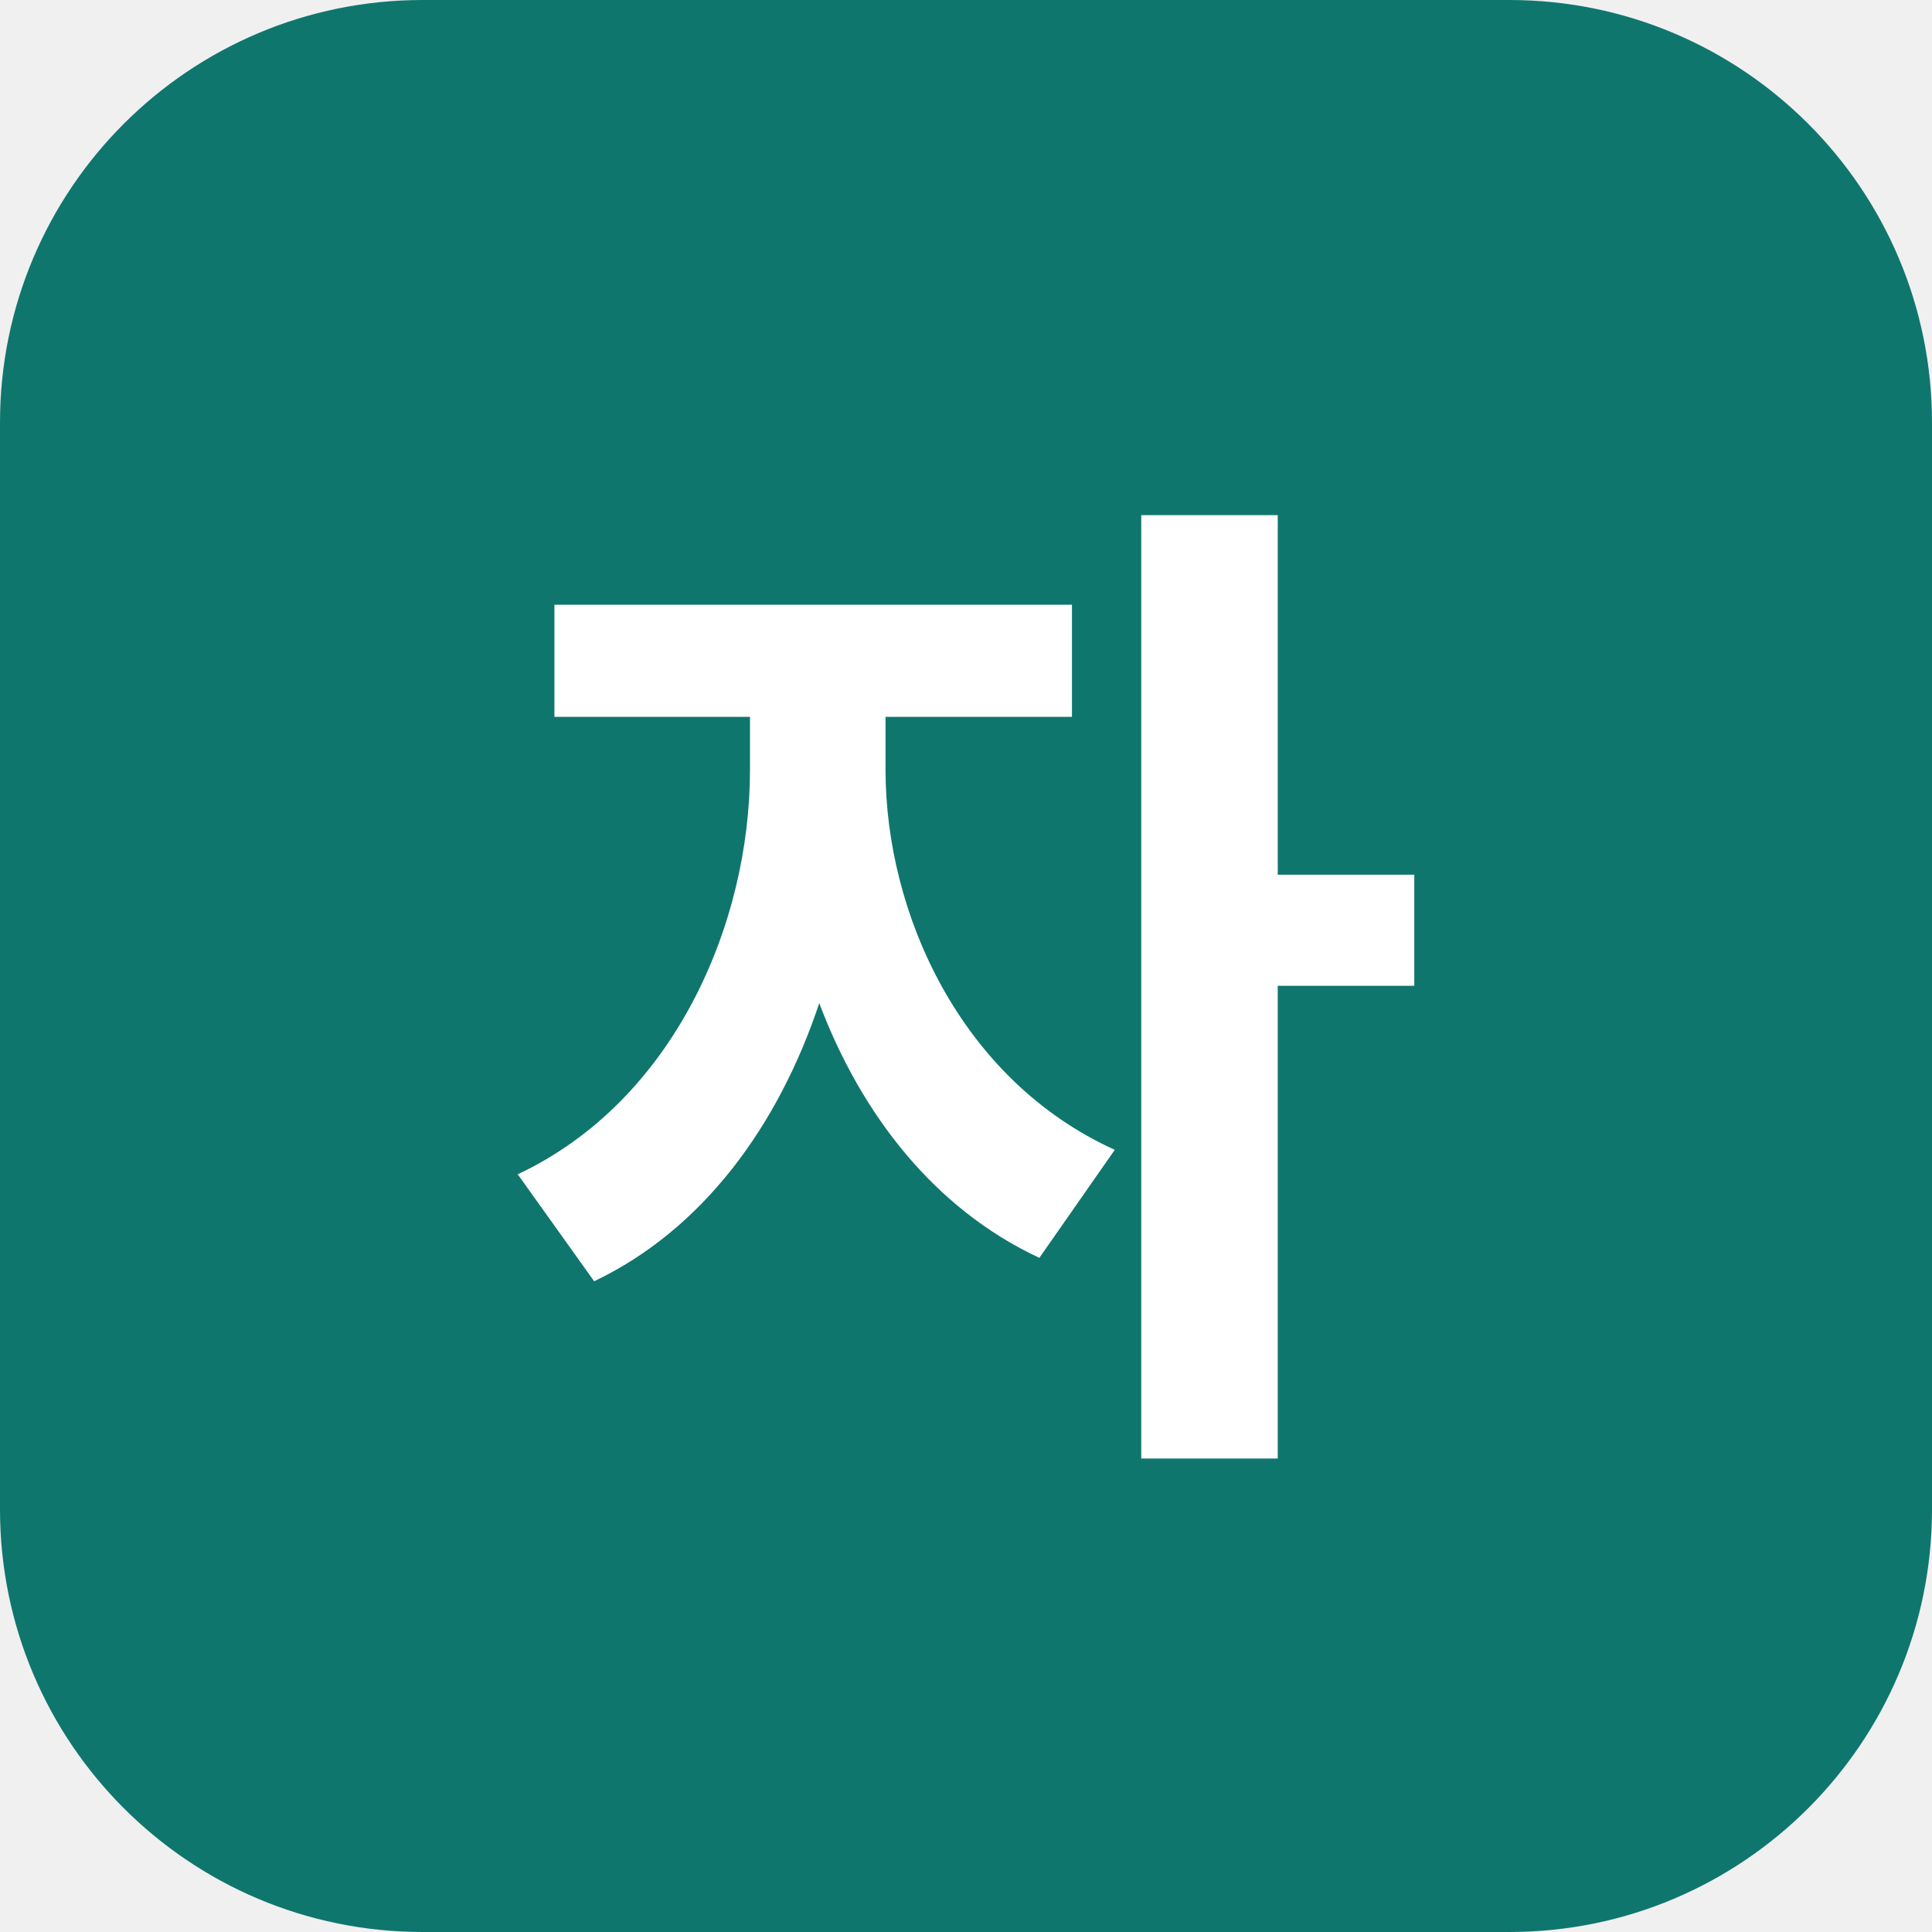
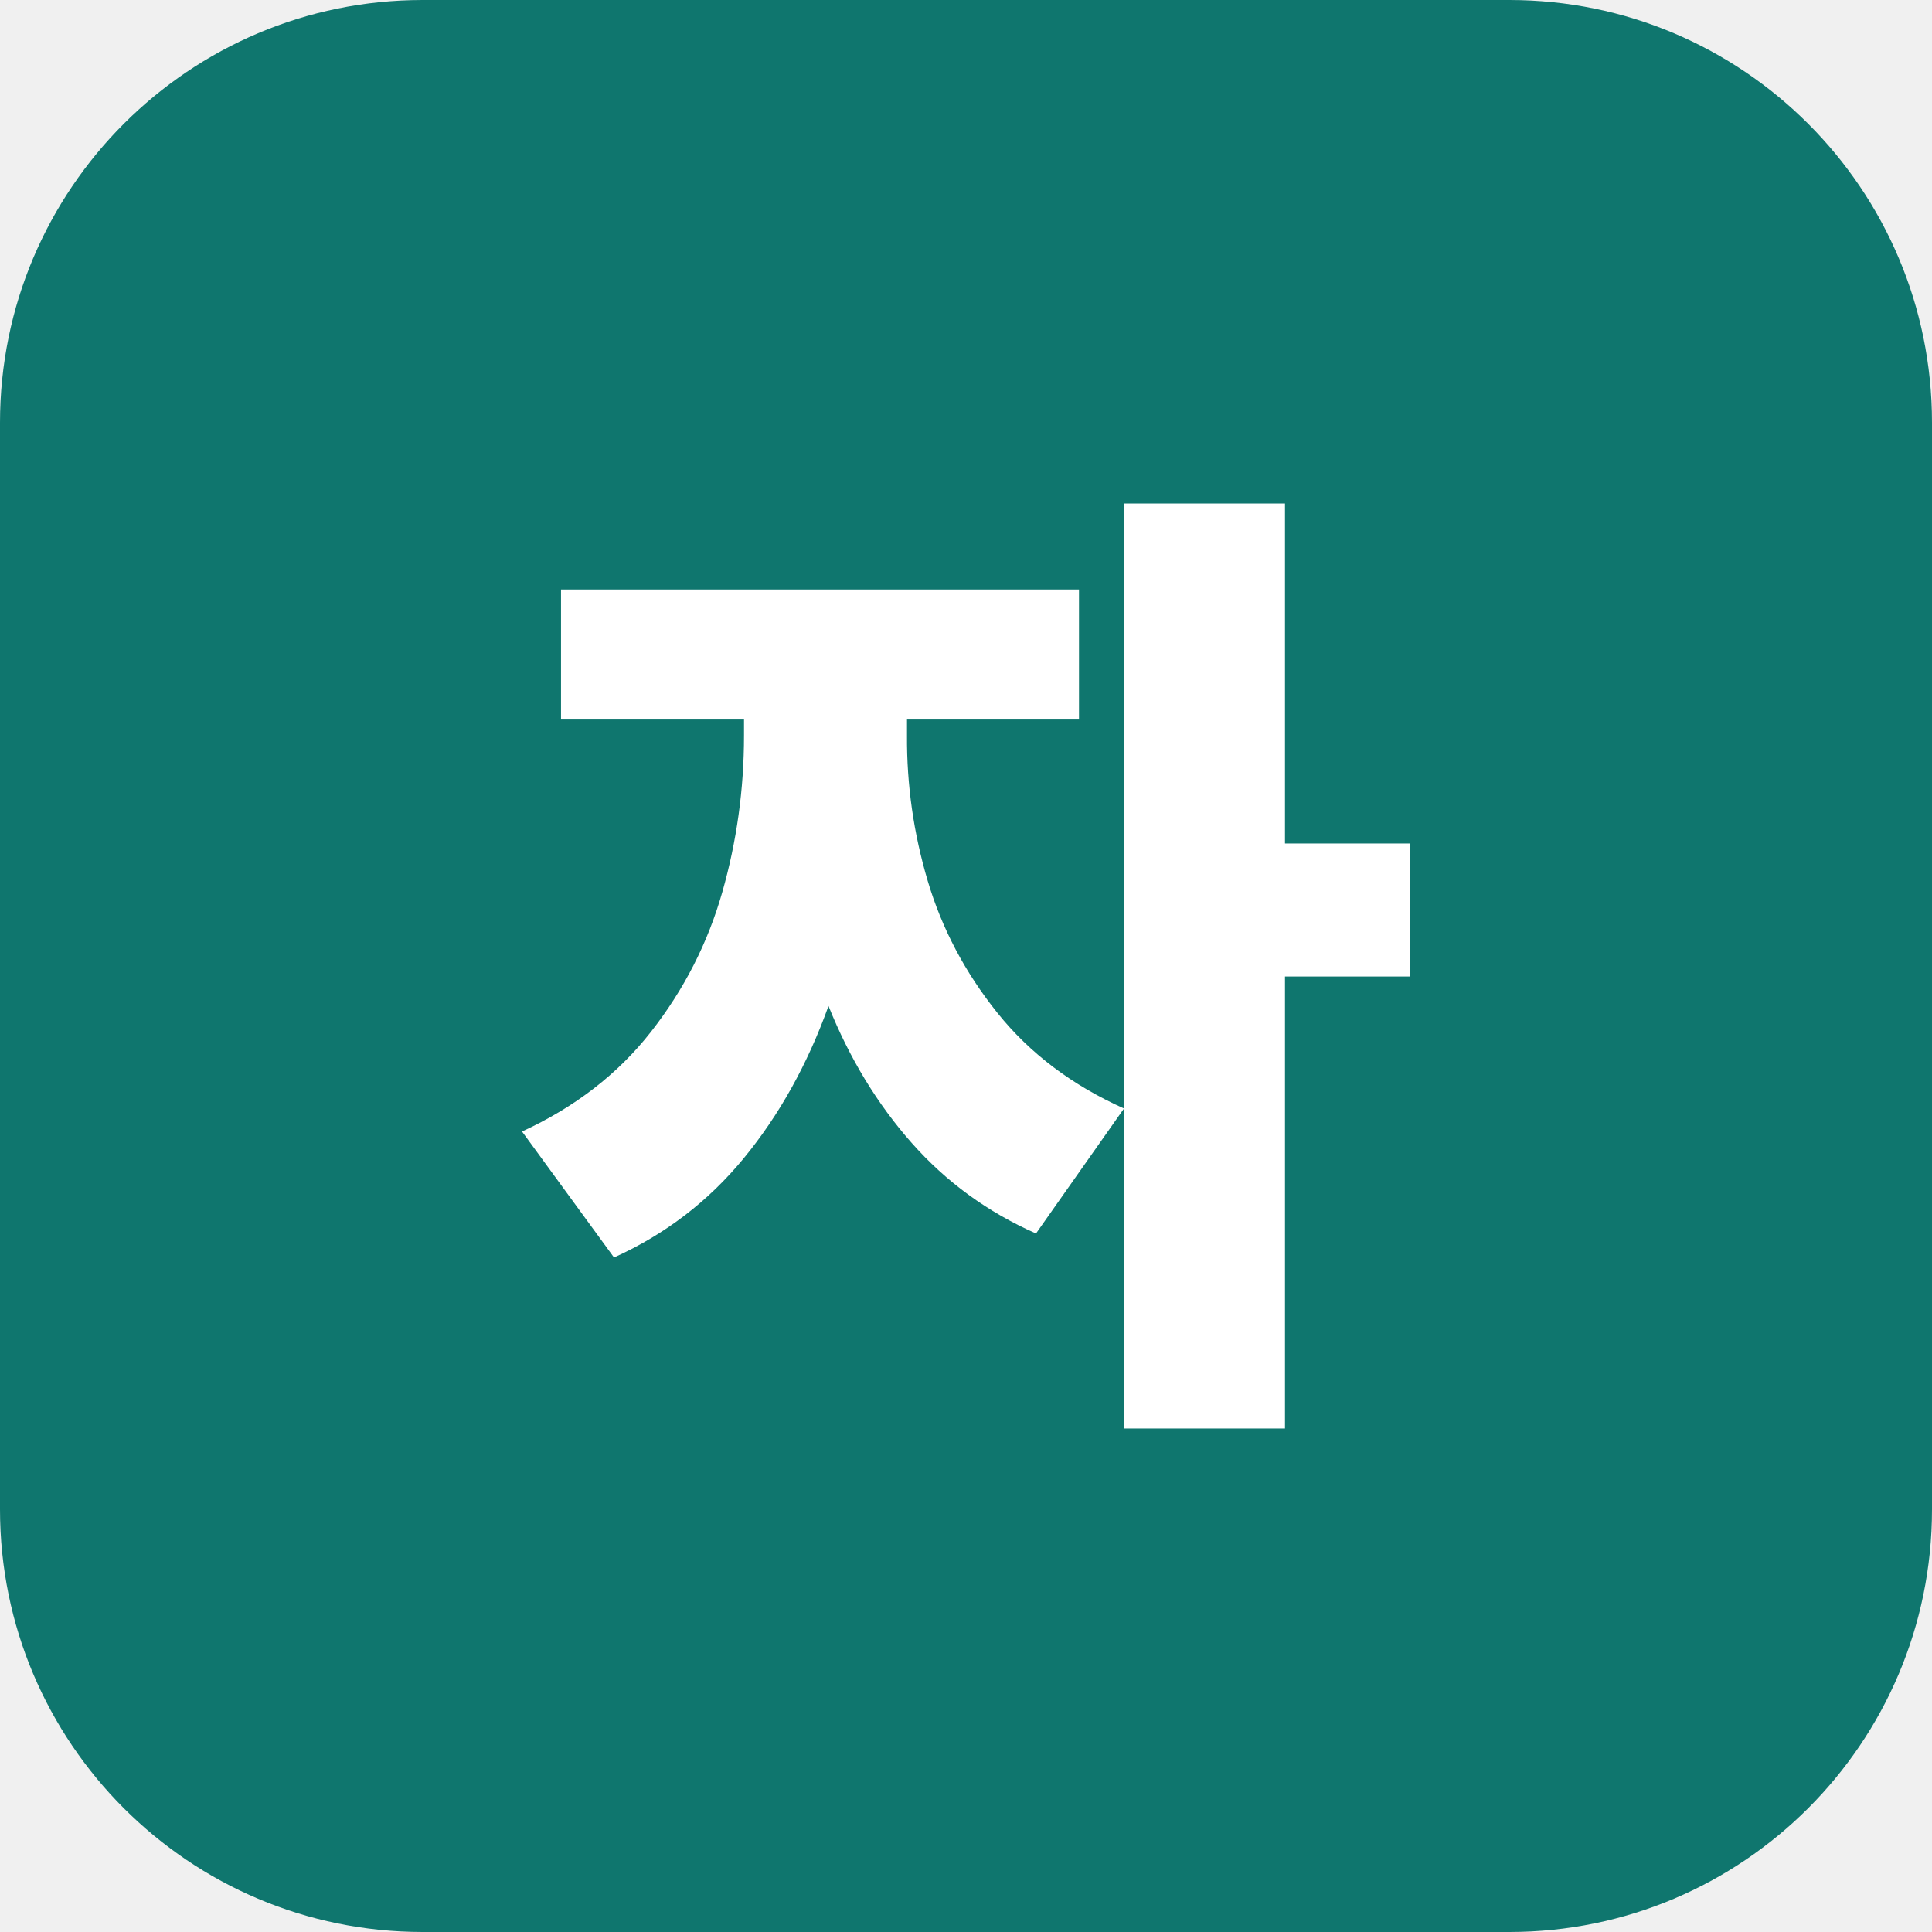
<svg xmlns="http://www.w3.org/2000/svg" viewBox="0 0 512 512">
  <rect width="512" height="512" rx="112" fill="#0F766E" />
-   <text x="256" y="268" text-anchor="middle" dominant-baseline="middle" font-family="Pretendard, 'Malgun Gothic', sans-serif" font-weight="900" font-size="270" fill="#fff" letter-spacing="-10">자</text>
+   <path d="M297.87 293.762 274.55 326.887Q255.337 318.407 241.624 302.905Q227.91 287.402 219.562 266.6Q211.215 289.787 197.104 306.946Q182.992 324.105 162.72 333.248L138.34 299.857Q159.407 290.185 172.525 273.424Q185.642 256.662 191.406 236.456Q197.17 216.25 197.17 194.917V190.677H148.675V156.227H285.945V190.677H240.365V194.917Q240.232 214.527 245.864 233.475Q251.495 252.422 264.347 268.455Q277.2 284.487 297.87 293.762ZM340.535 223.537H373.66V258.782H340.535V378.562H297.87V133.437H340.535Z" fill="#FFFFFF" />
</svg>
